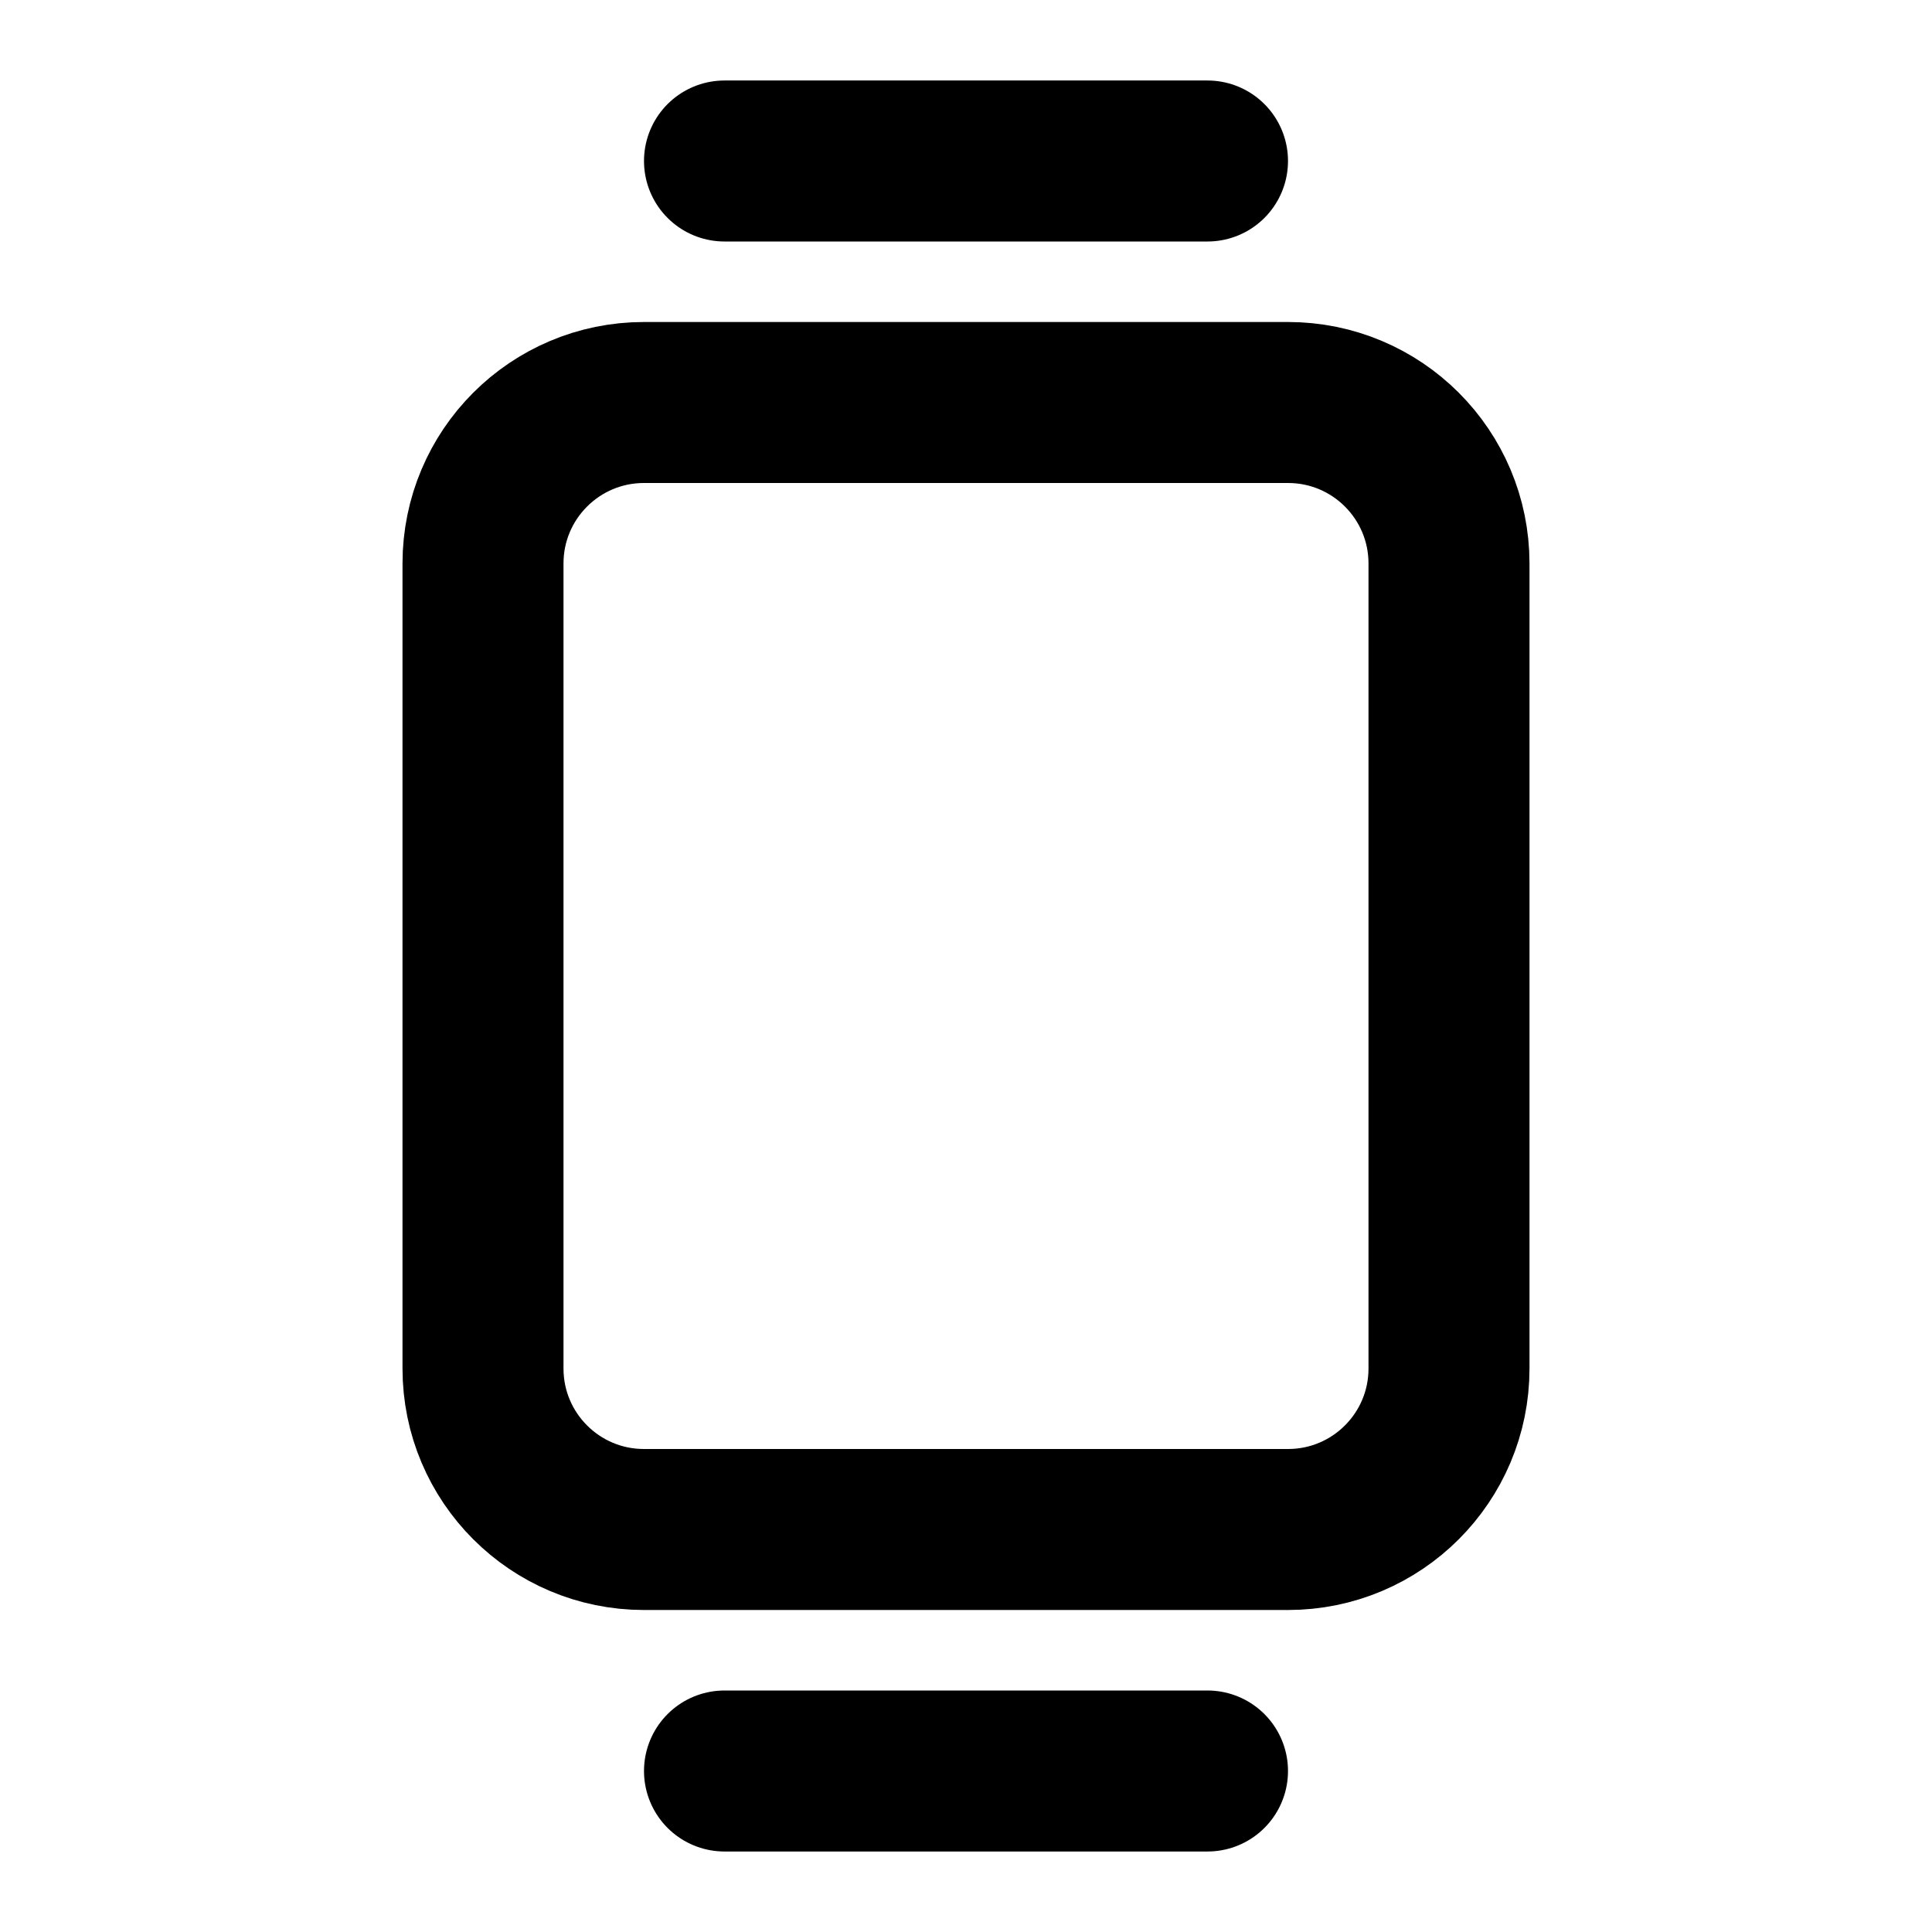
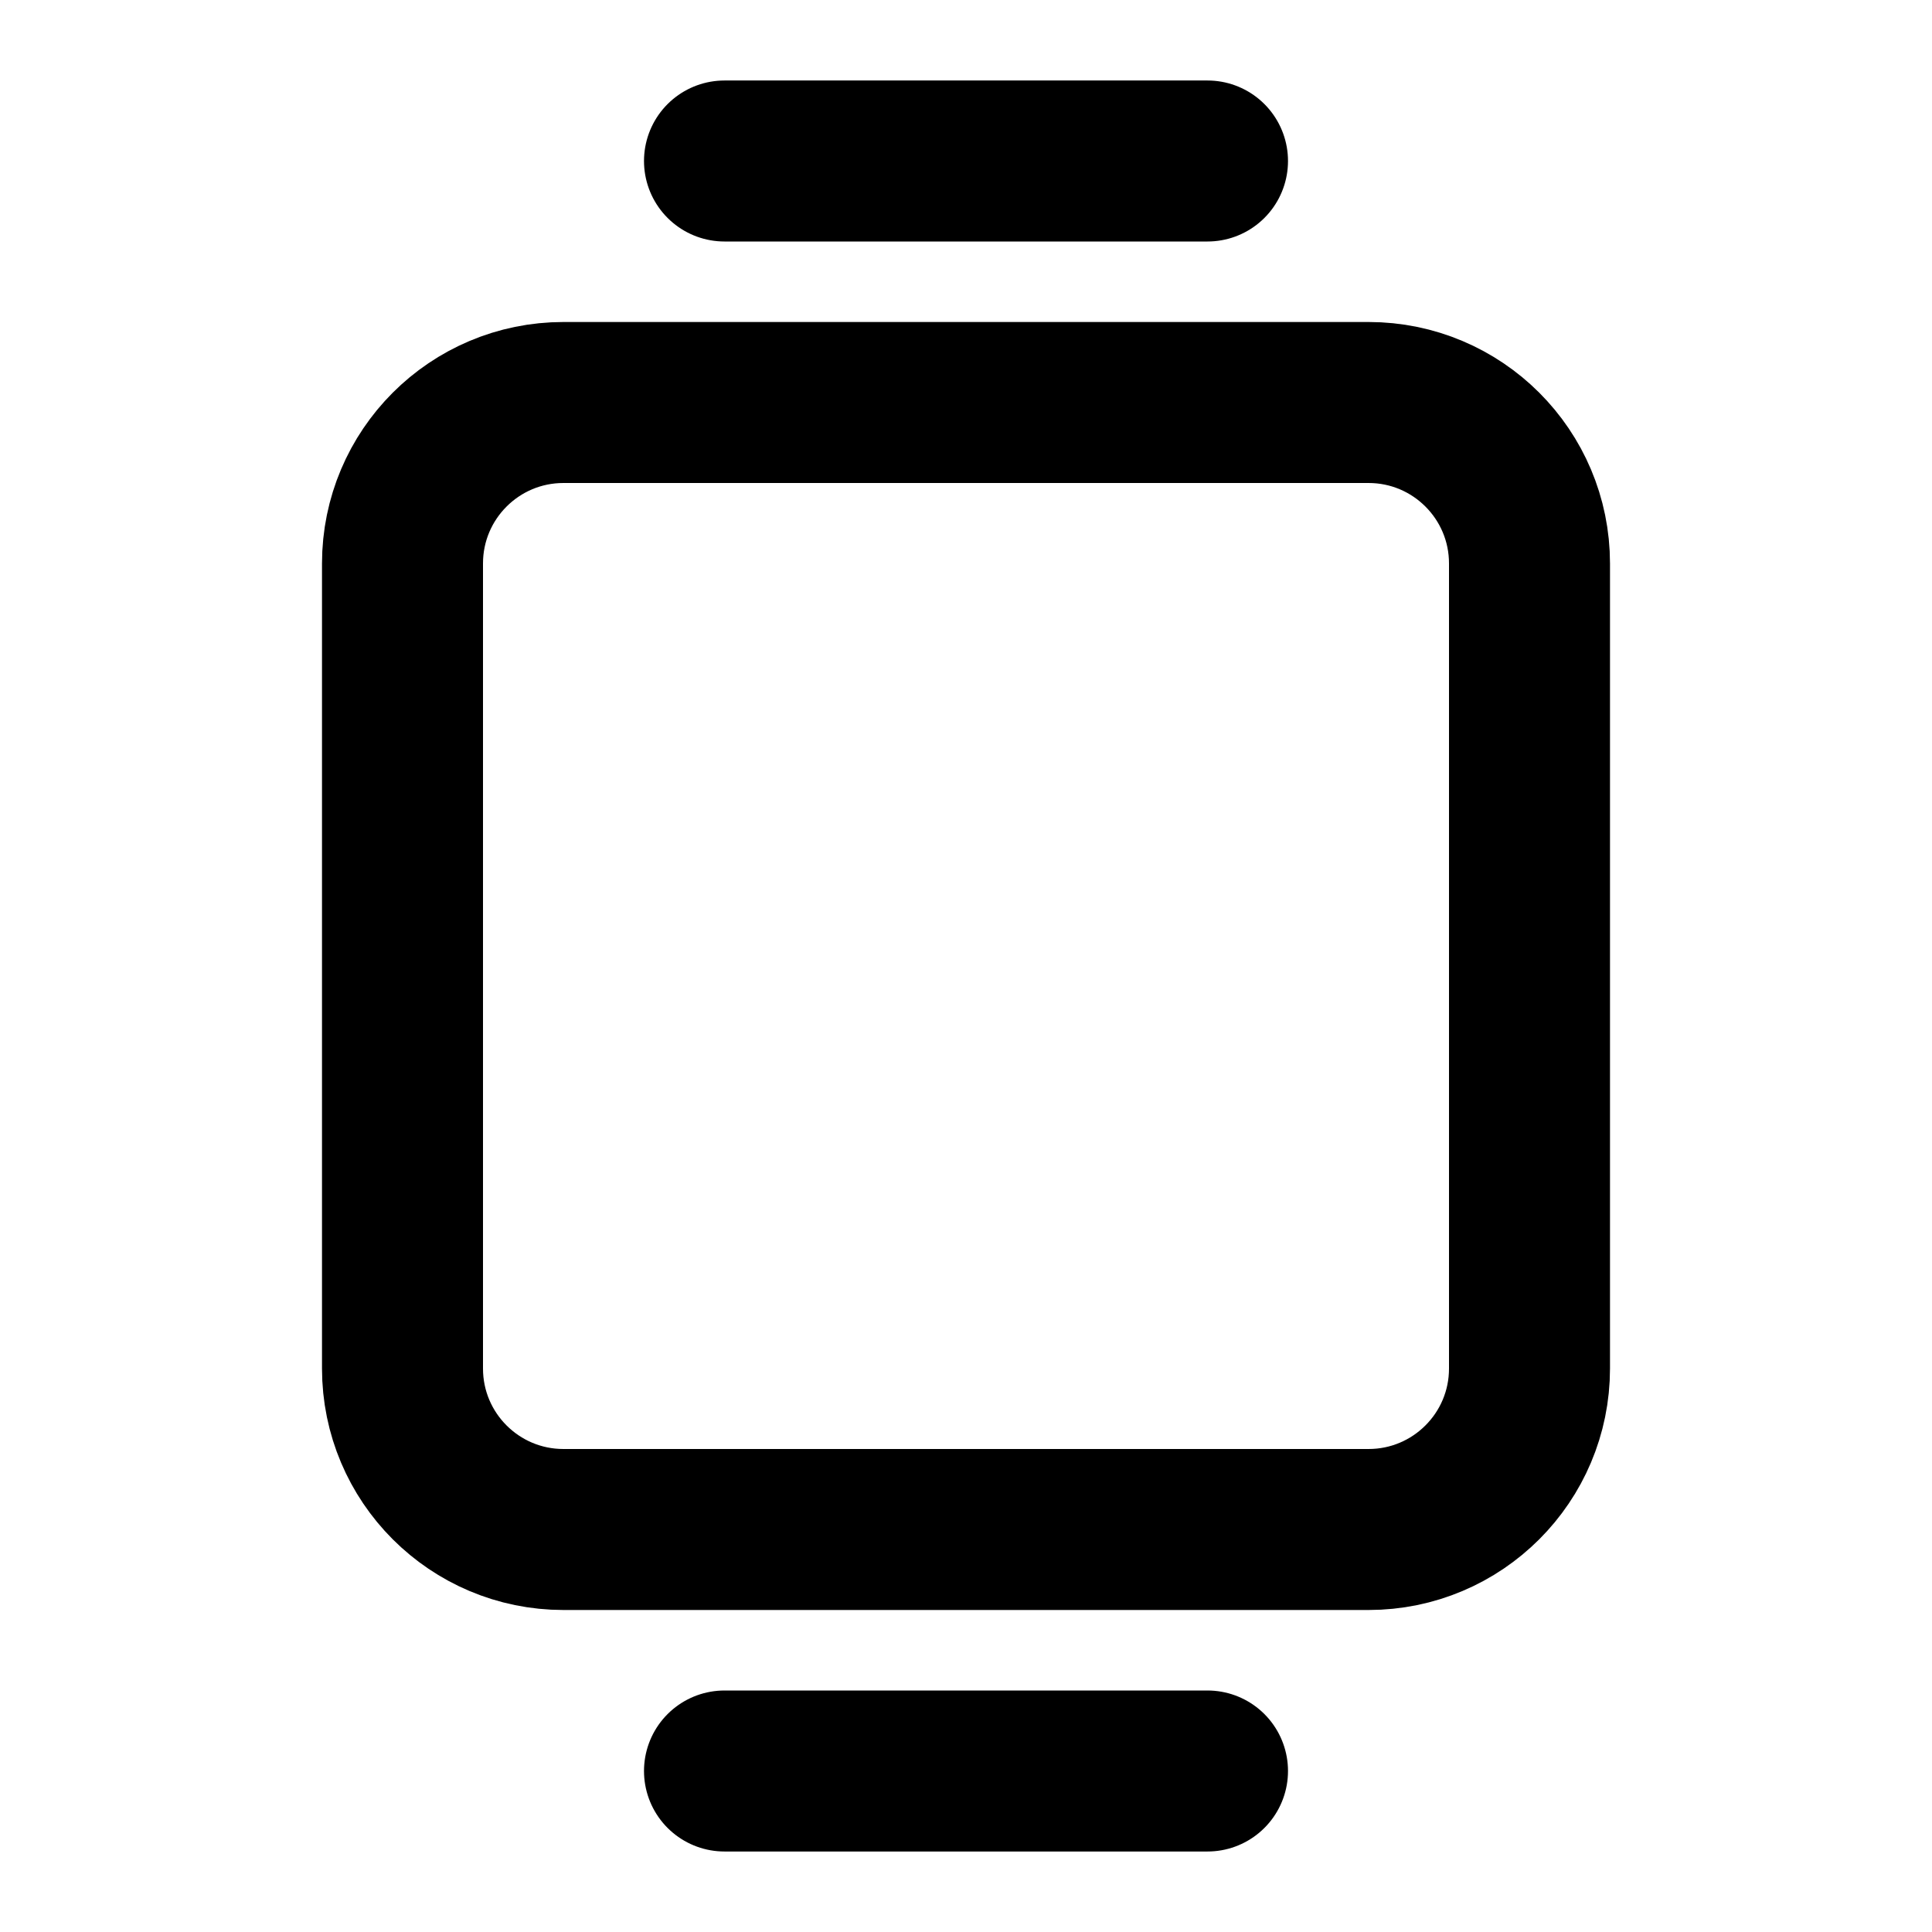
<svg xmlns="http://www.w3.org/2000/svg" width="24" height="24" viewBox="0 0 24 24" fill="none">
-   <path d="M6 7C6 5.895 6.895 5 8 5H16C17.105 5 18 5.895 18 7V17C18 18.105 17.105 19 16 19H8C6.895 19 6 18.105 6 17V7Z" stroke="black" stroke-width="2" stroke-linecap="round" stroke-linejoin="round" />
+   <path d="M5 7C5 5.895 5.895 5 7 5H17C18.105 5 19 5.895 19 7V17C19 18.105 18.105 19 17 19H7C5.895 19 5 18.105 5 17V7Z" stroke="black" stroke-width="2" stroke-linecap="round" stroke-linejoin="round" />
  <path d="M9 22C9 22 12.657 22 15 22" stroke="black" stroke-width="2" stroke-linecap="round" stroke-linejoin="round" />
  <path d="M9 2C9 2 12.657 2 15 2" stroke="black" stroke-width="2" stroke-linecap="round" stroke-linejoin="round" />
</svg>
